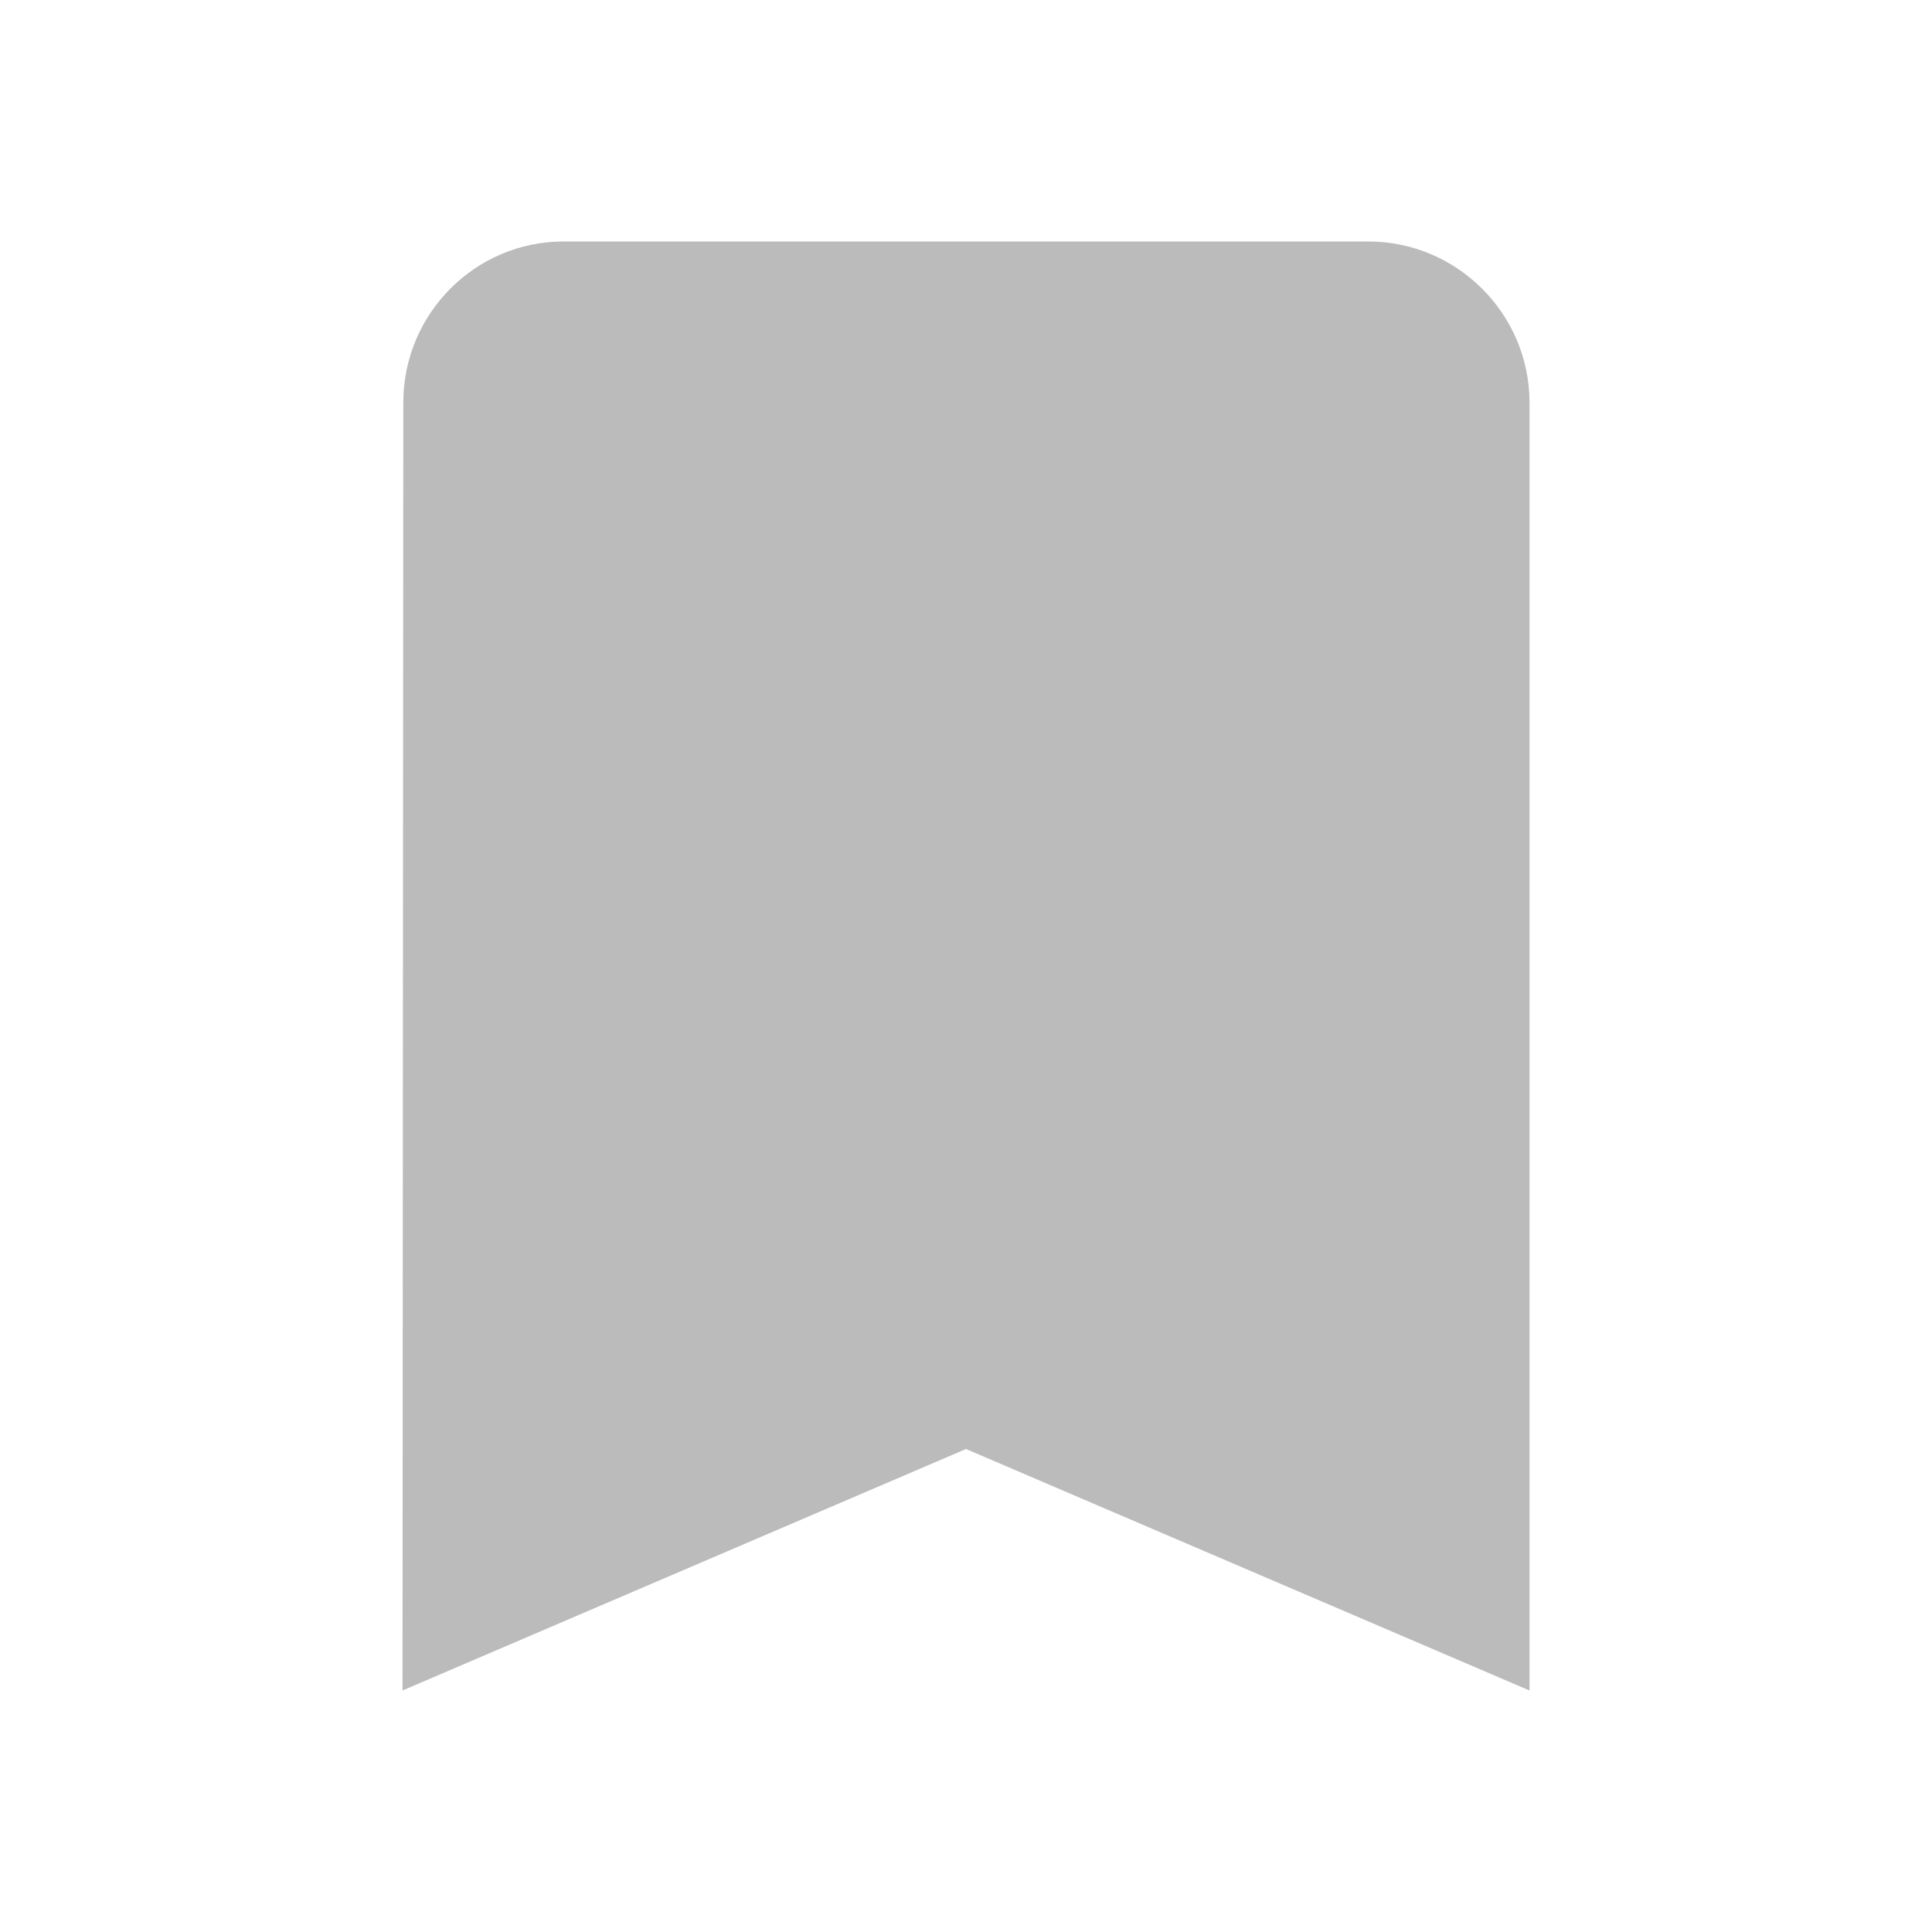
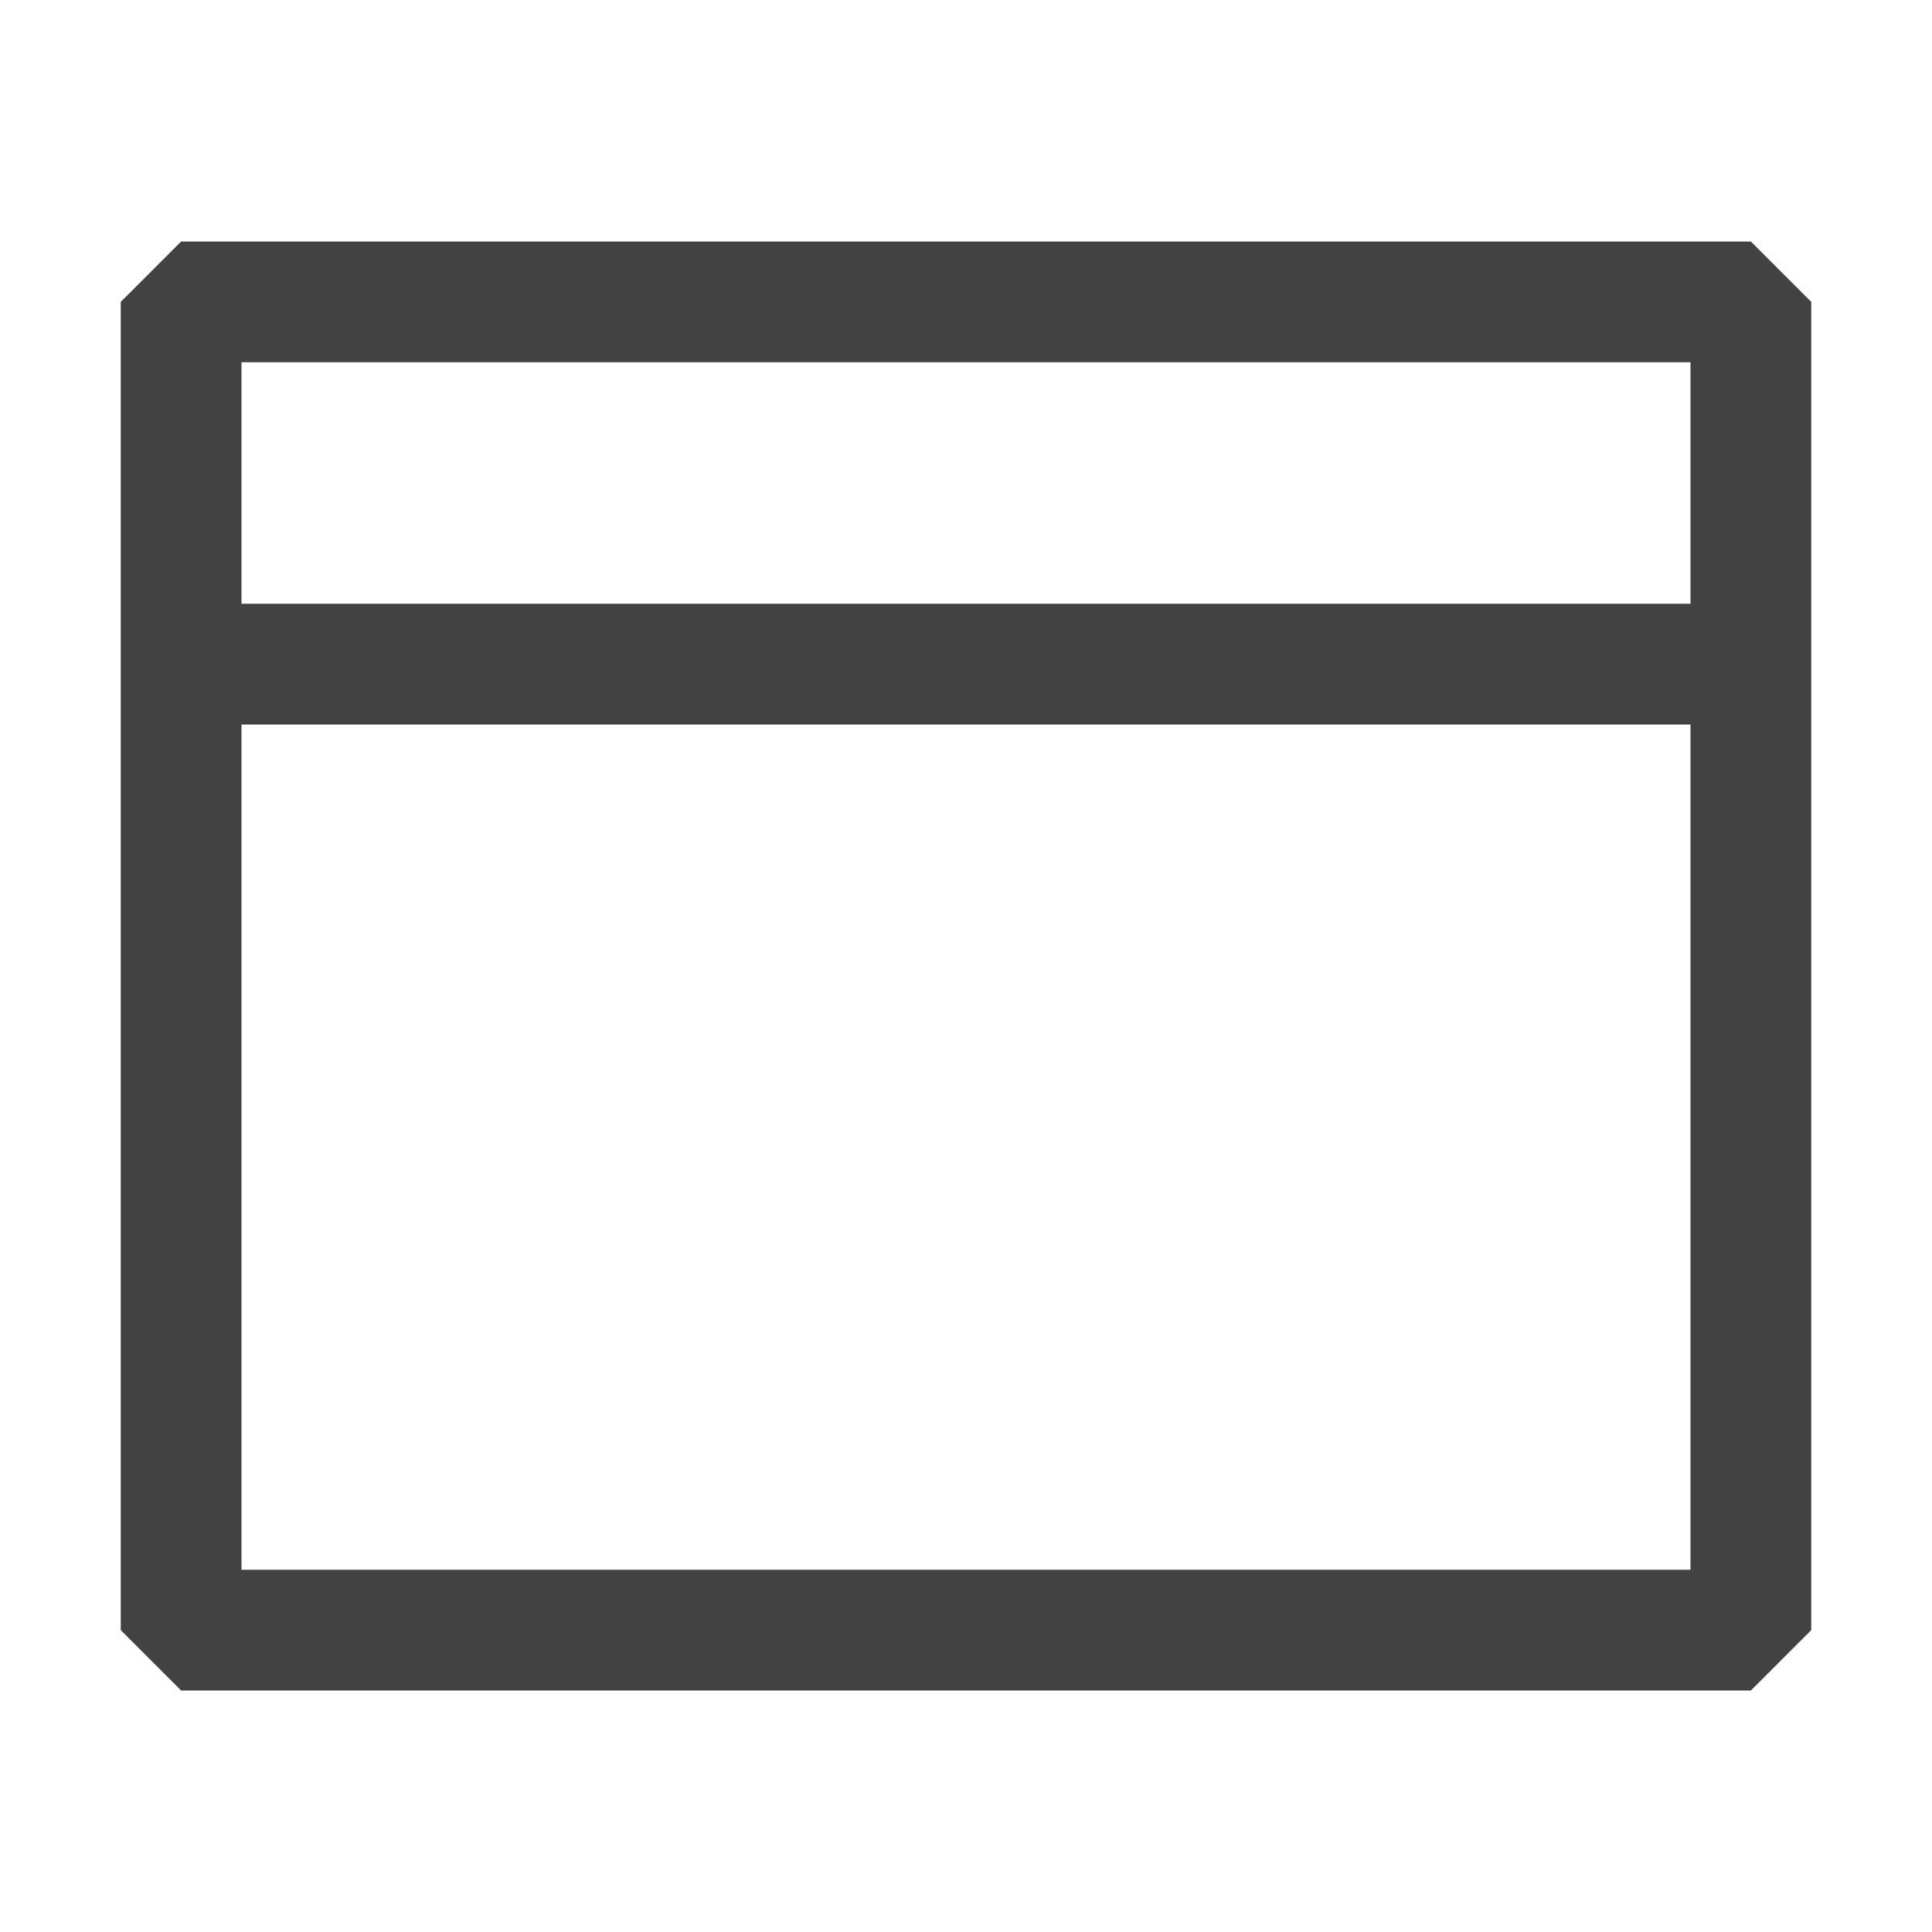
- <svg xmlns="http://www.w3.org/2000/svg" width="24" height="24" viewBox="0 0 24 24">
-   <path d="M17 3H7c-1.1 0-1.99.9-1.99 2L5 21l7-3 7 3V5c0-1.1-.9-2-2-2z" fill="#bbbbbb" />
-   <path d="M0 0h24v24H0z" fill="none" />
+ <svg xmlns="http://www.w3.org/2000/svg" width="16" height="16" viewBox="0 0 16 16" fill="none">
+   <path d="M14.5 2H1.5L1 2.5V13.5L1.5 14H14.5L15 13.5V2.5L14.5 2ZM14 13H2V6H14V13ZM14 5H2V3H14V5Z" fill="#424242" />
</svg>
